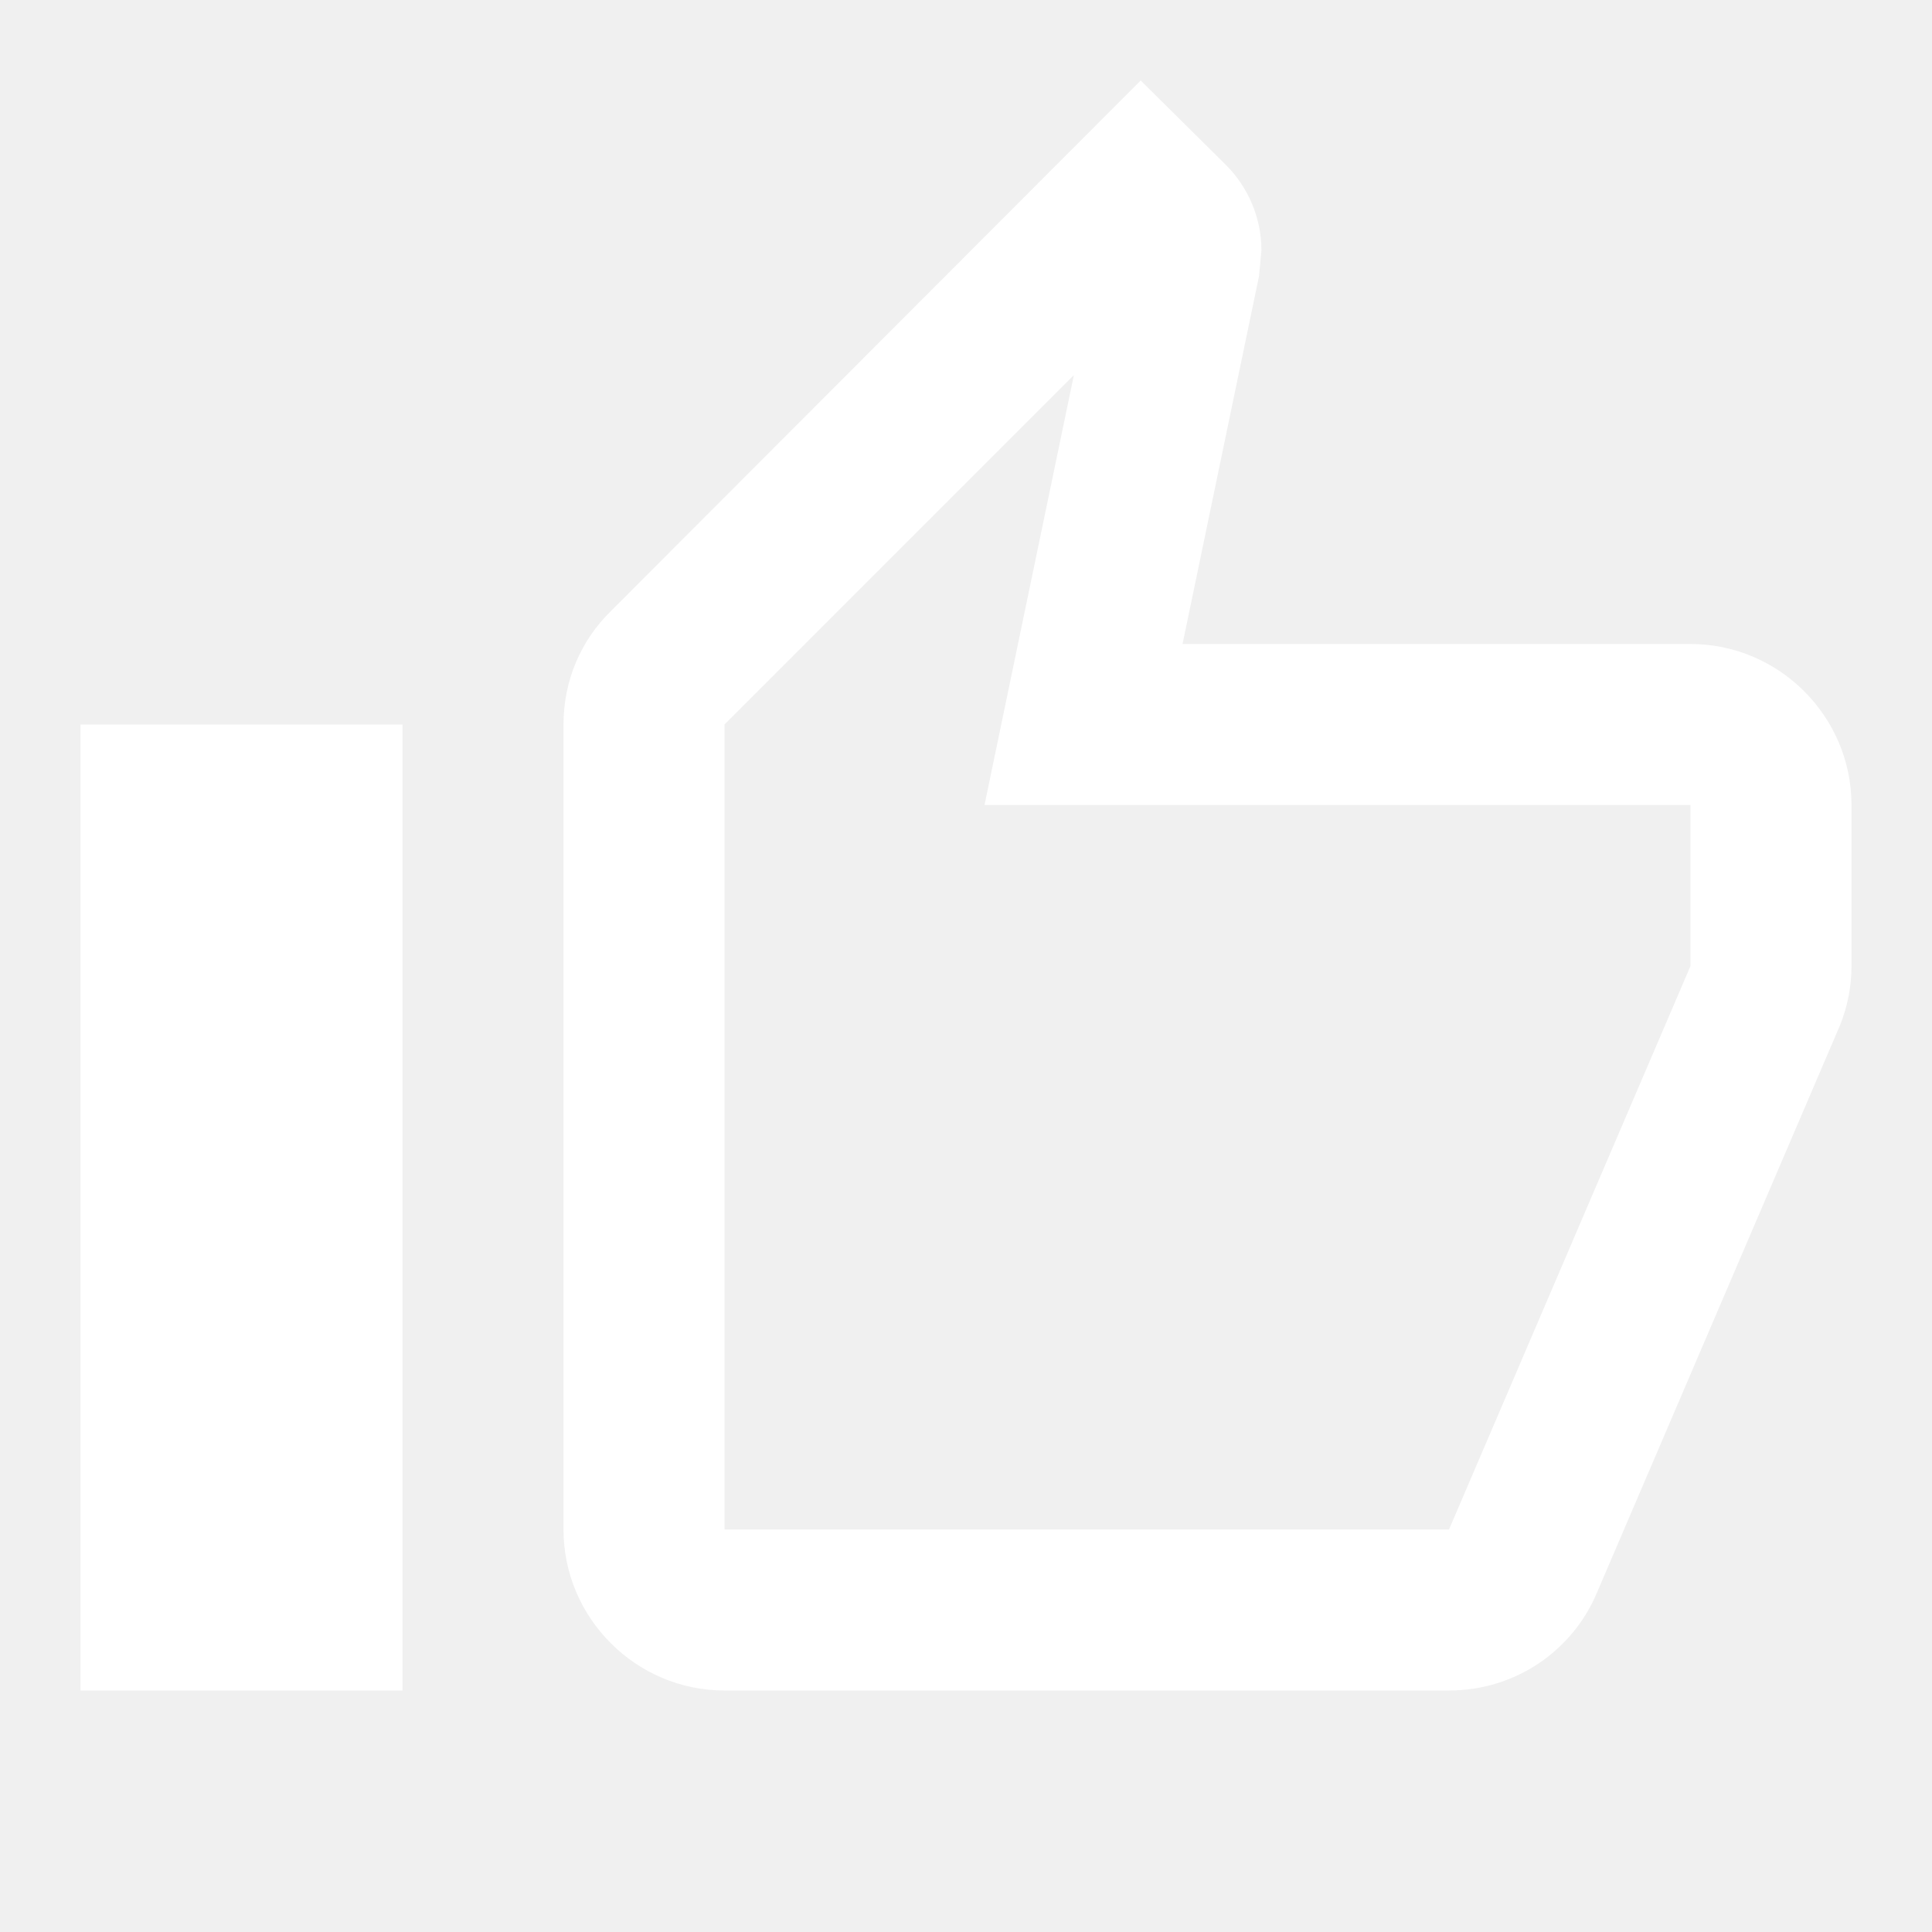
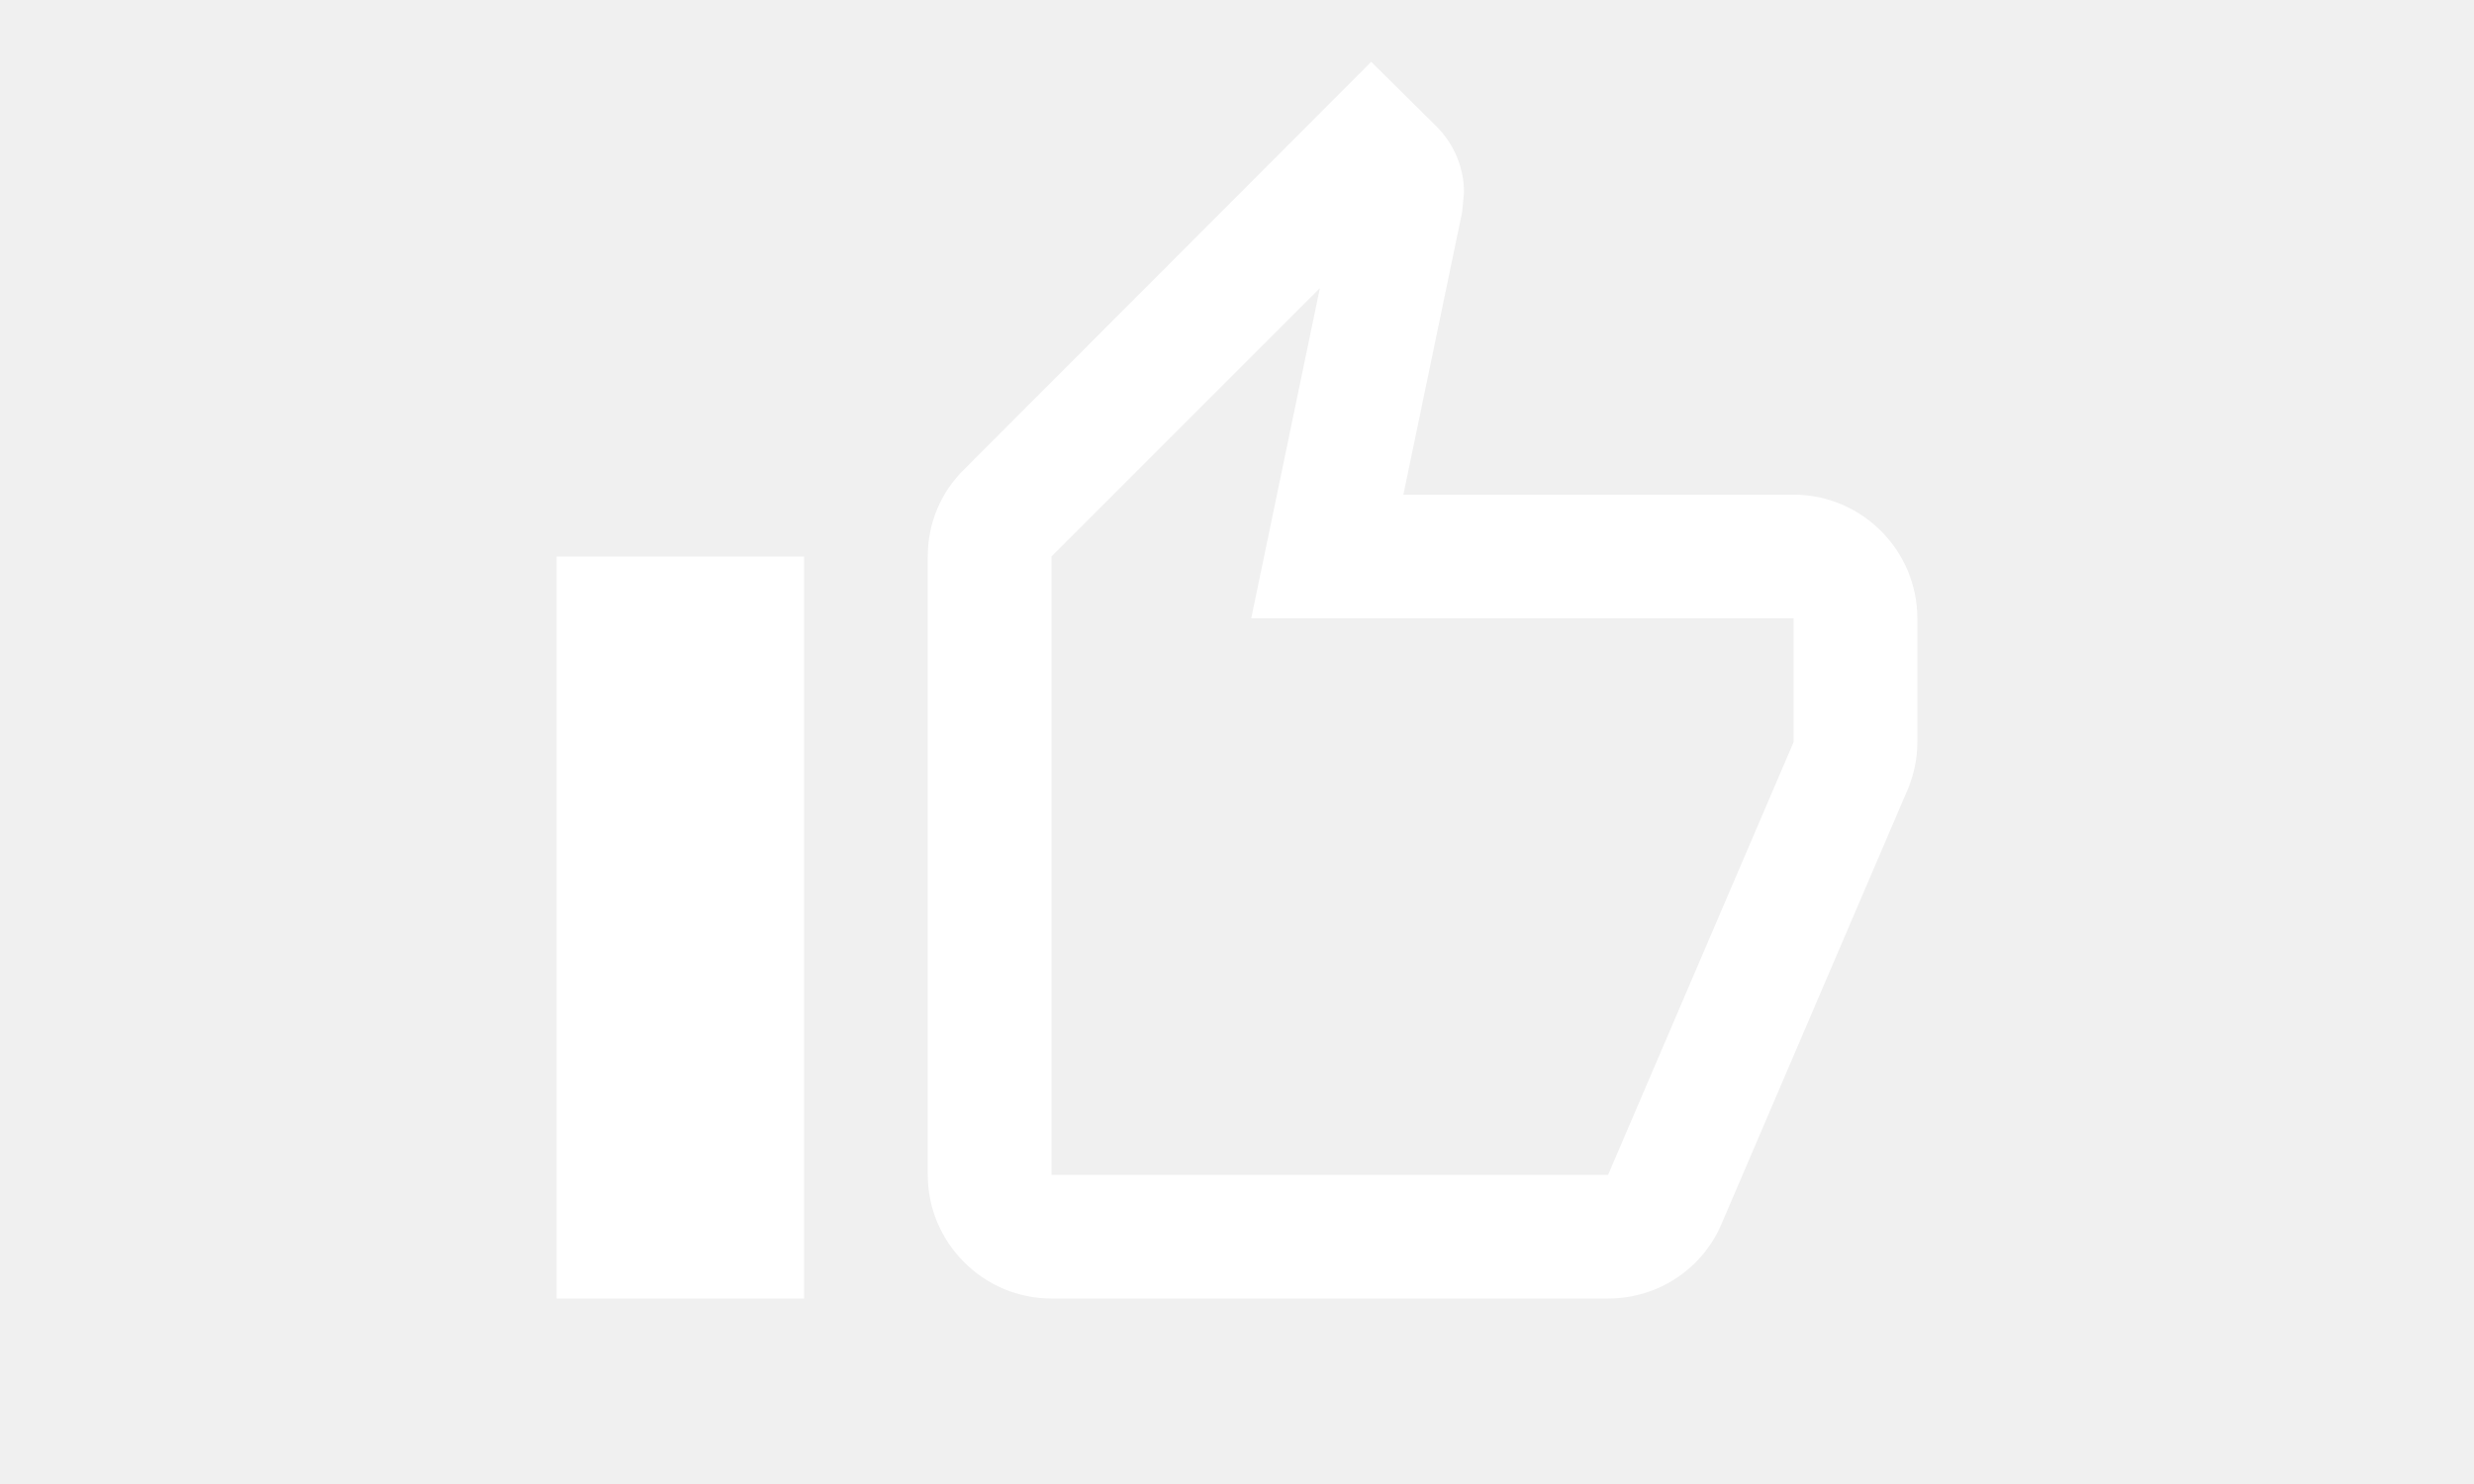
- <svg xmlns="http://www.w3.org/2000/svg" height="24px" viewBox="0 0 24 24" width="24px" fill="white">
+ <svg xmlns="http://www.w3.org/2000/svg" height="24px" viewBox="0 0 24 24" width="40px" fill="white">
  <path d="M0 0h24v24H0V0z" fill="none" opacity=".87" />
  <path d="M21 8h-6.31l.95-4.57.03-.32c0-.41-.17-.79-.44-1.06L14.17 1 7.59 7.59C7.22 7.95 7 8.45 7 9v10c0 1.1.9 2 2 2h9c.83 0 1.54-.5 1.84-1.22l3.02-7.05c.09-.23.14-.47.14-.73v-2c0-1.1-.9-2-2-2zm0 4l-3 7H9V9l4.34-4.34L12.23 10H21v2zM1 9h4v12H1z" />
</svg>
